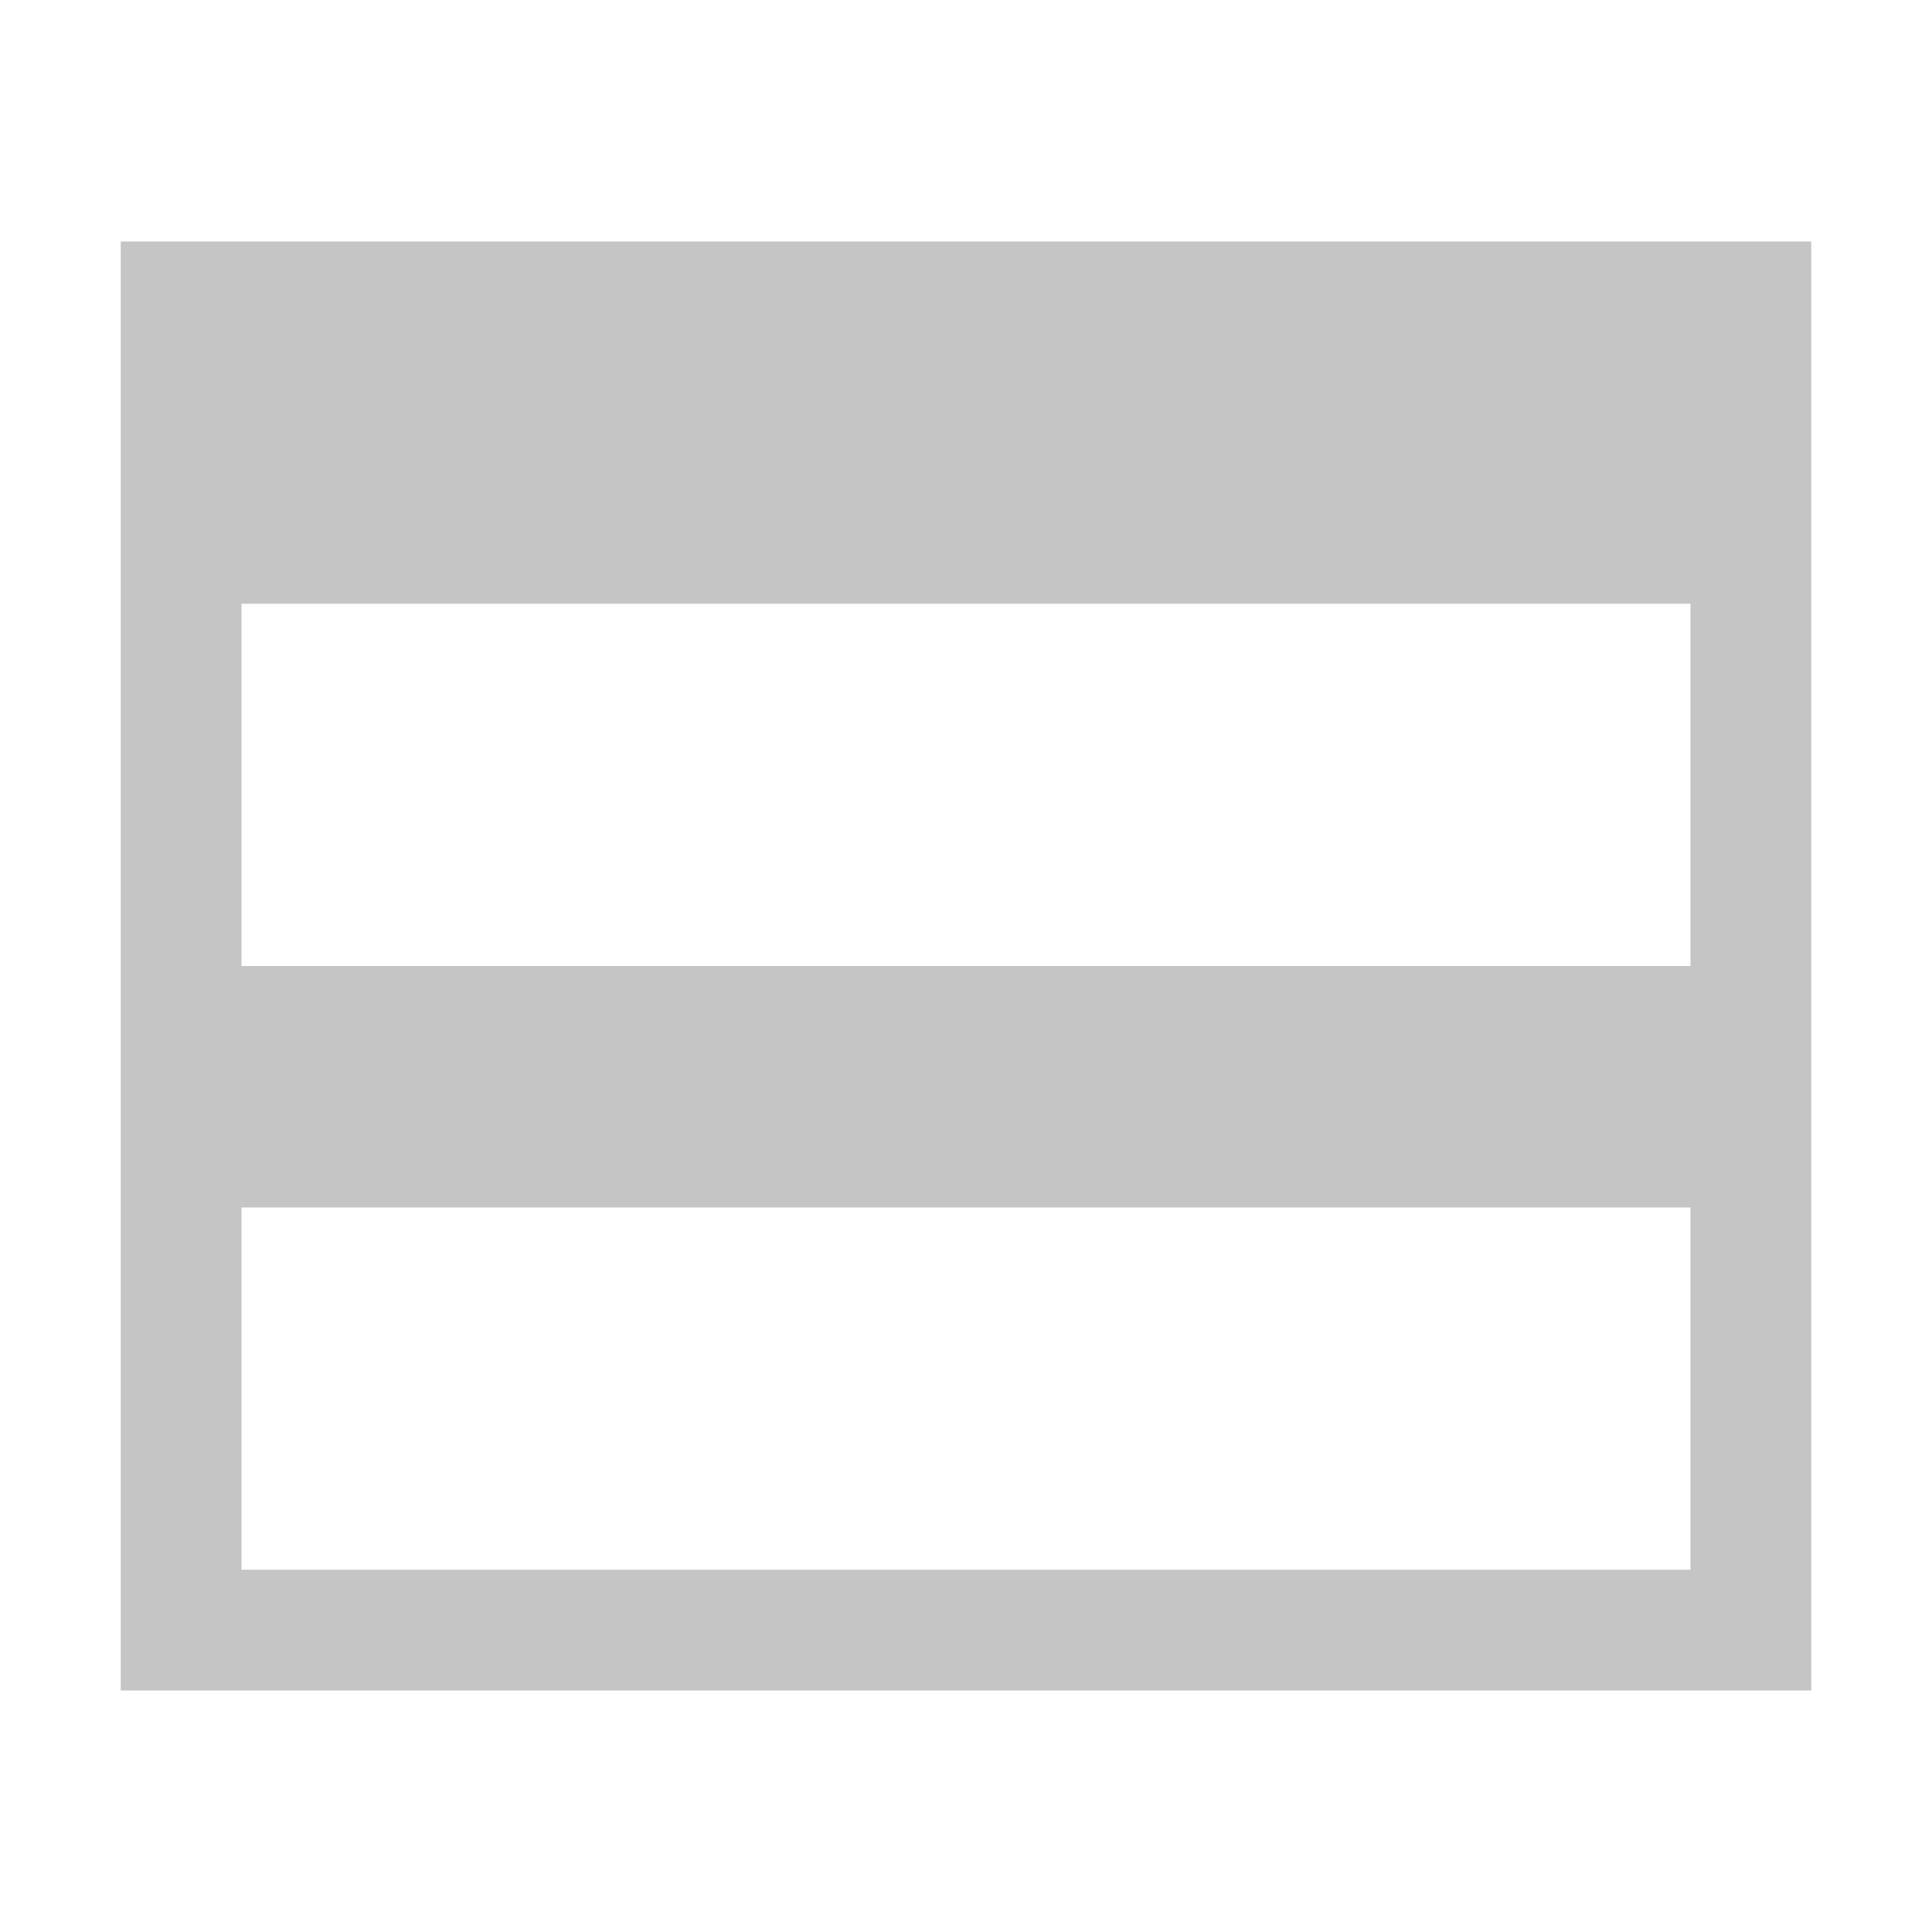
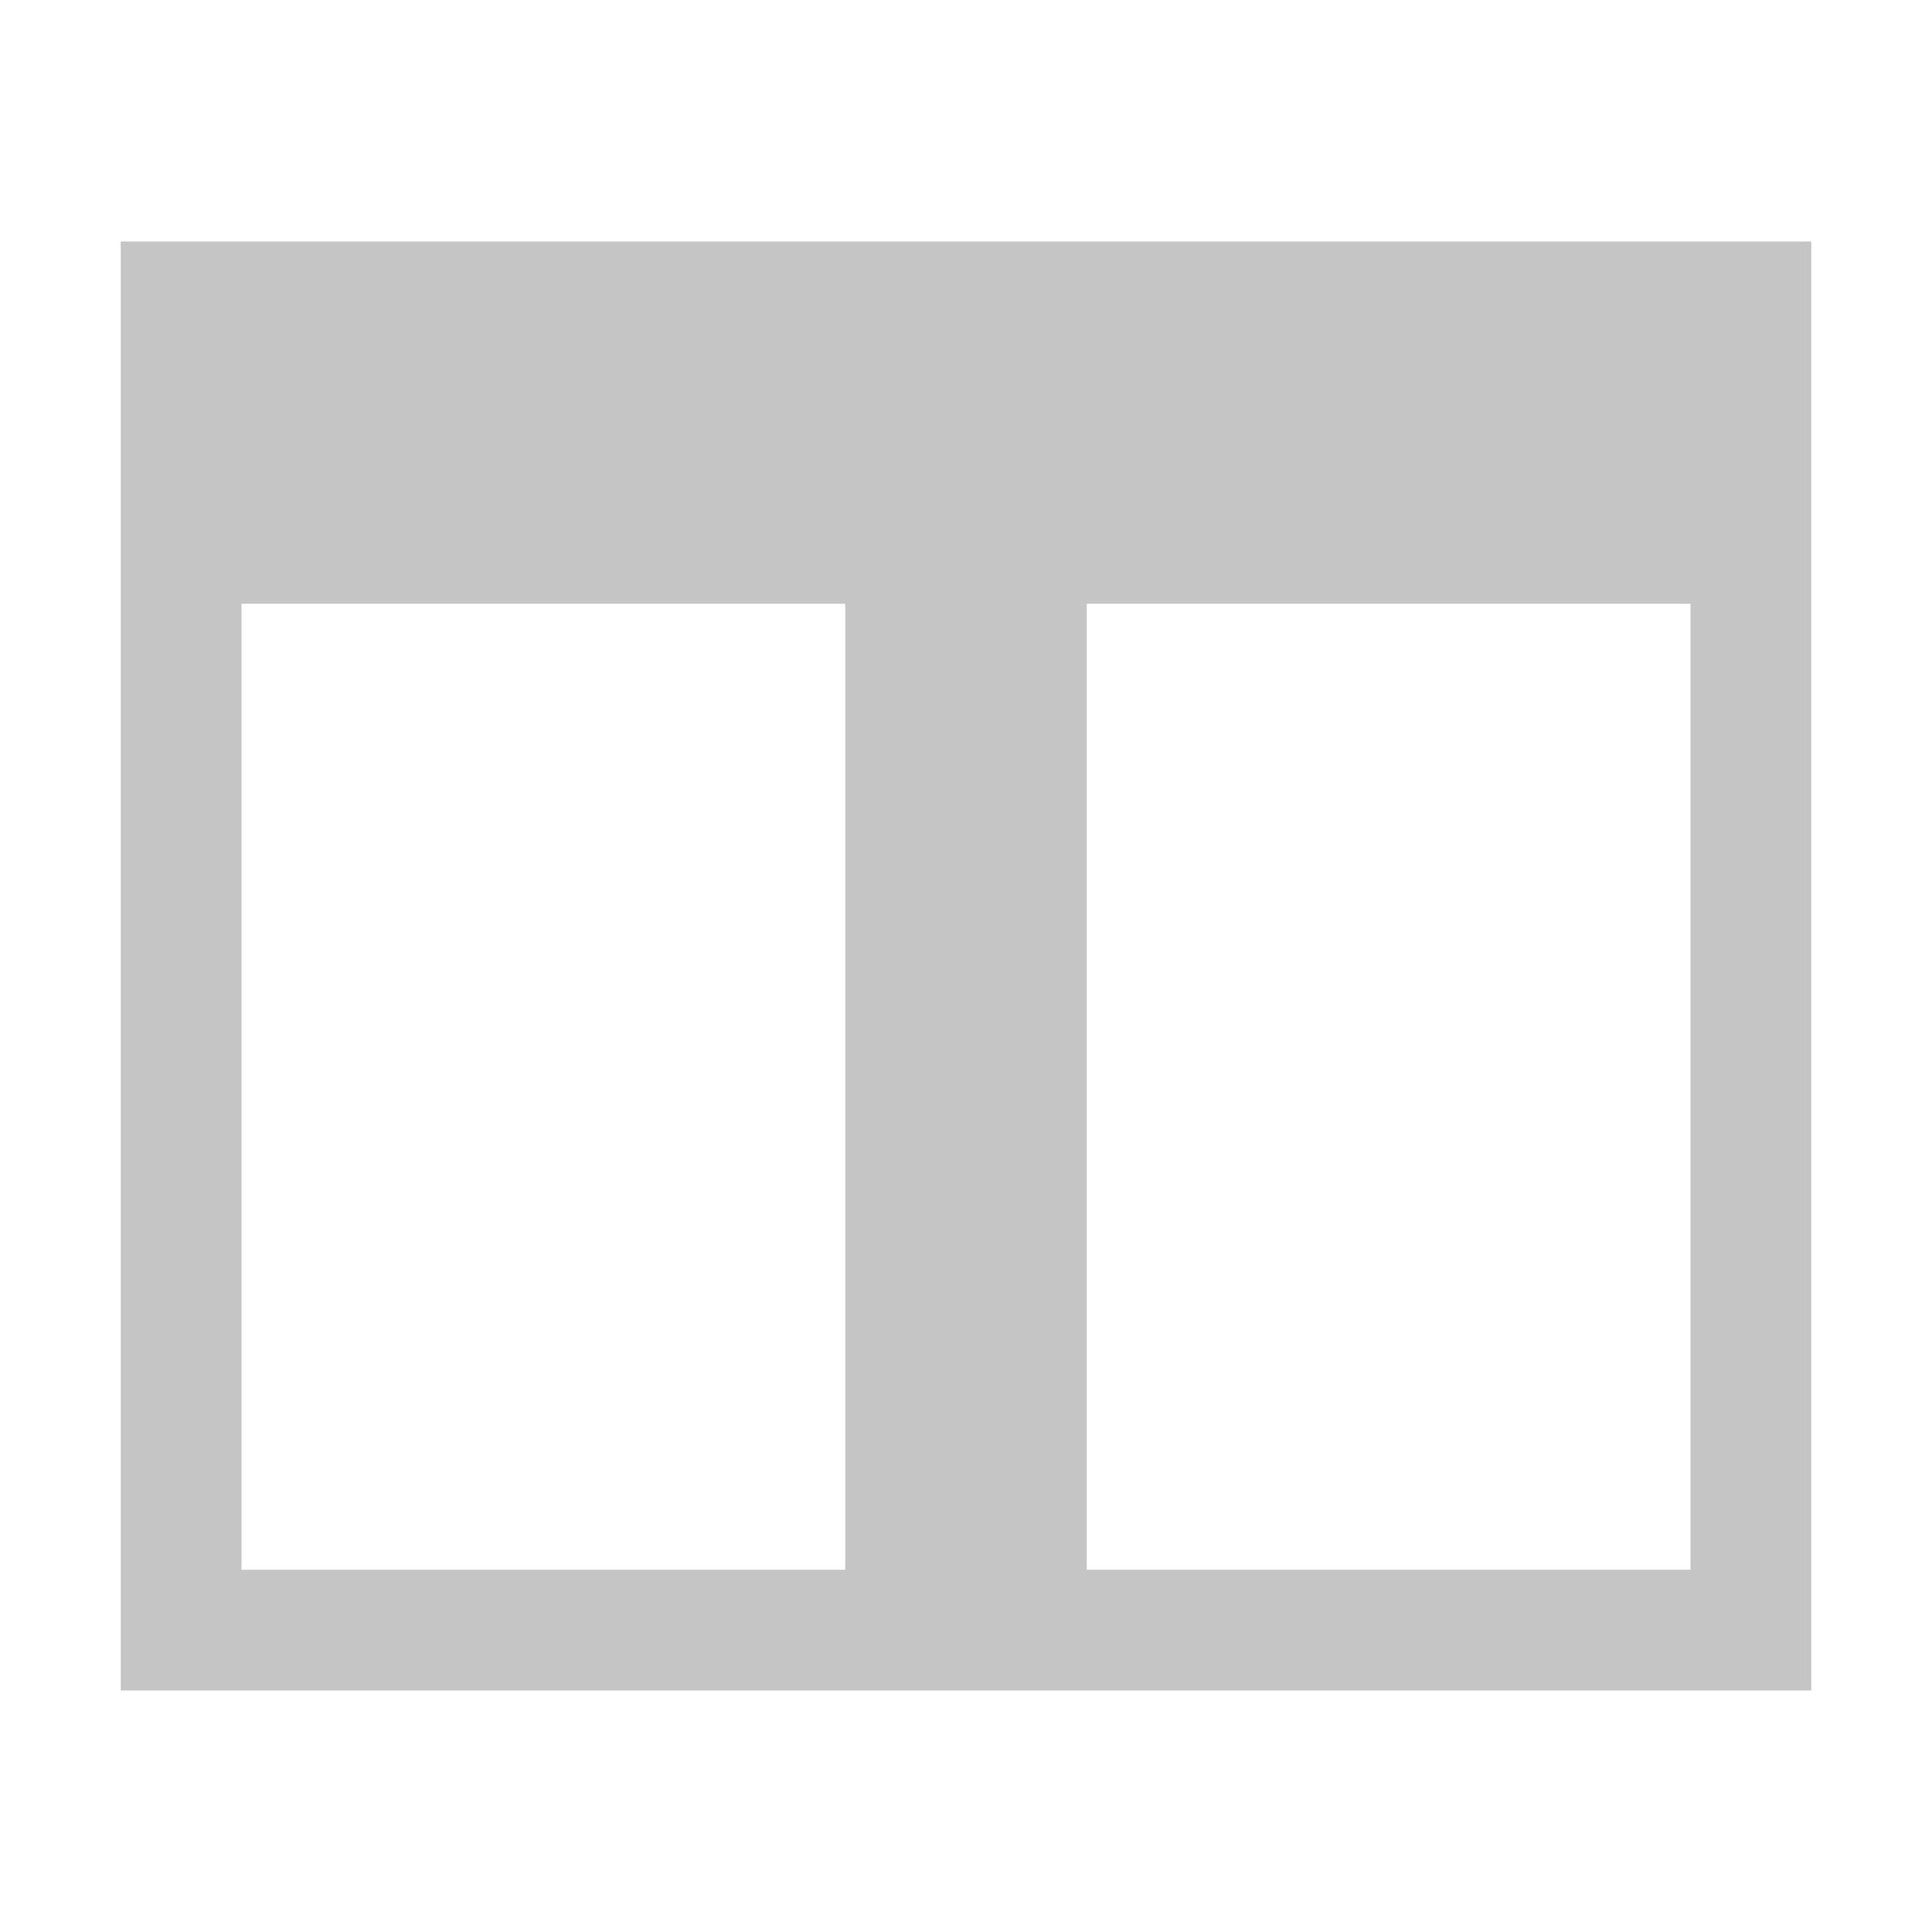
<svg xmlns="http://www.w3.org/2000/svg" viewBox="0 0 16 16">
  <defs>
    <style>.icon-canvas-transparent,.icon-vs-out{fill:#252526;}.icon-canvas-transparent{opacity:0;}.icon-vs-bg{fill:#c5c5c5;}</style>
  </defs>
  <g id="canvas">
    <path class="icon-canvas-transparent" d="M16,0V16H0V0Z" />
  </g>
  <g id="outline" style="display: none;">
    <path class="icon-vs-out" d="M16,1V15H0V1Z" style="display: none;" />
  </g>
  <g id="iconBg">
-     <path class="icon-vs-bg" d="M1,2V14H15V2ZM14,13H2V10H14Zm0-5H2V5H14Z" />
+     <path class="icon-vs-bg" d="M1,2V14H15V2ZM7,13H2V5H7Zm7,0H9V5h5Z" />
  </g>
</svg>
